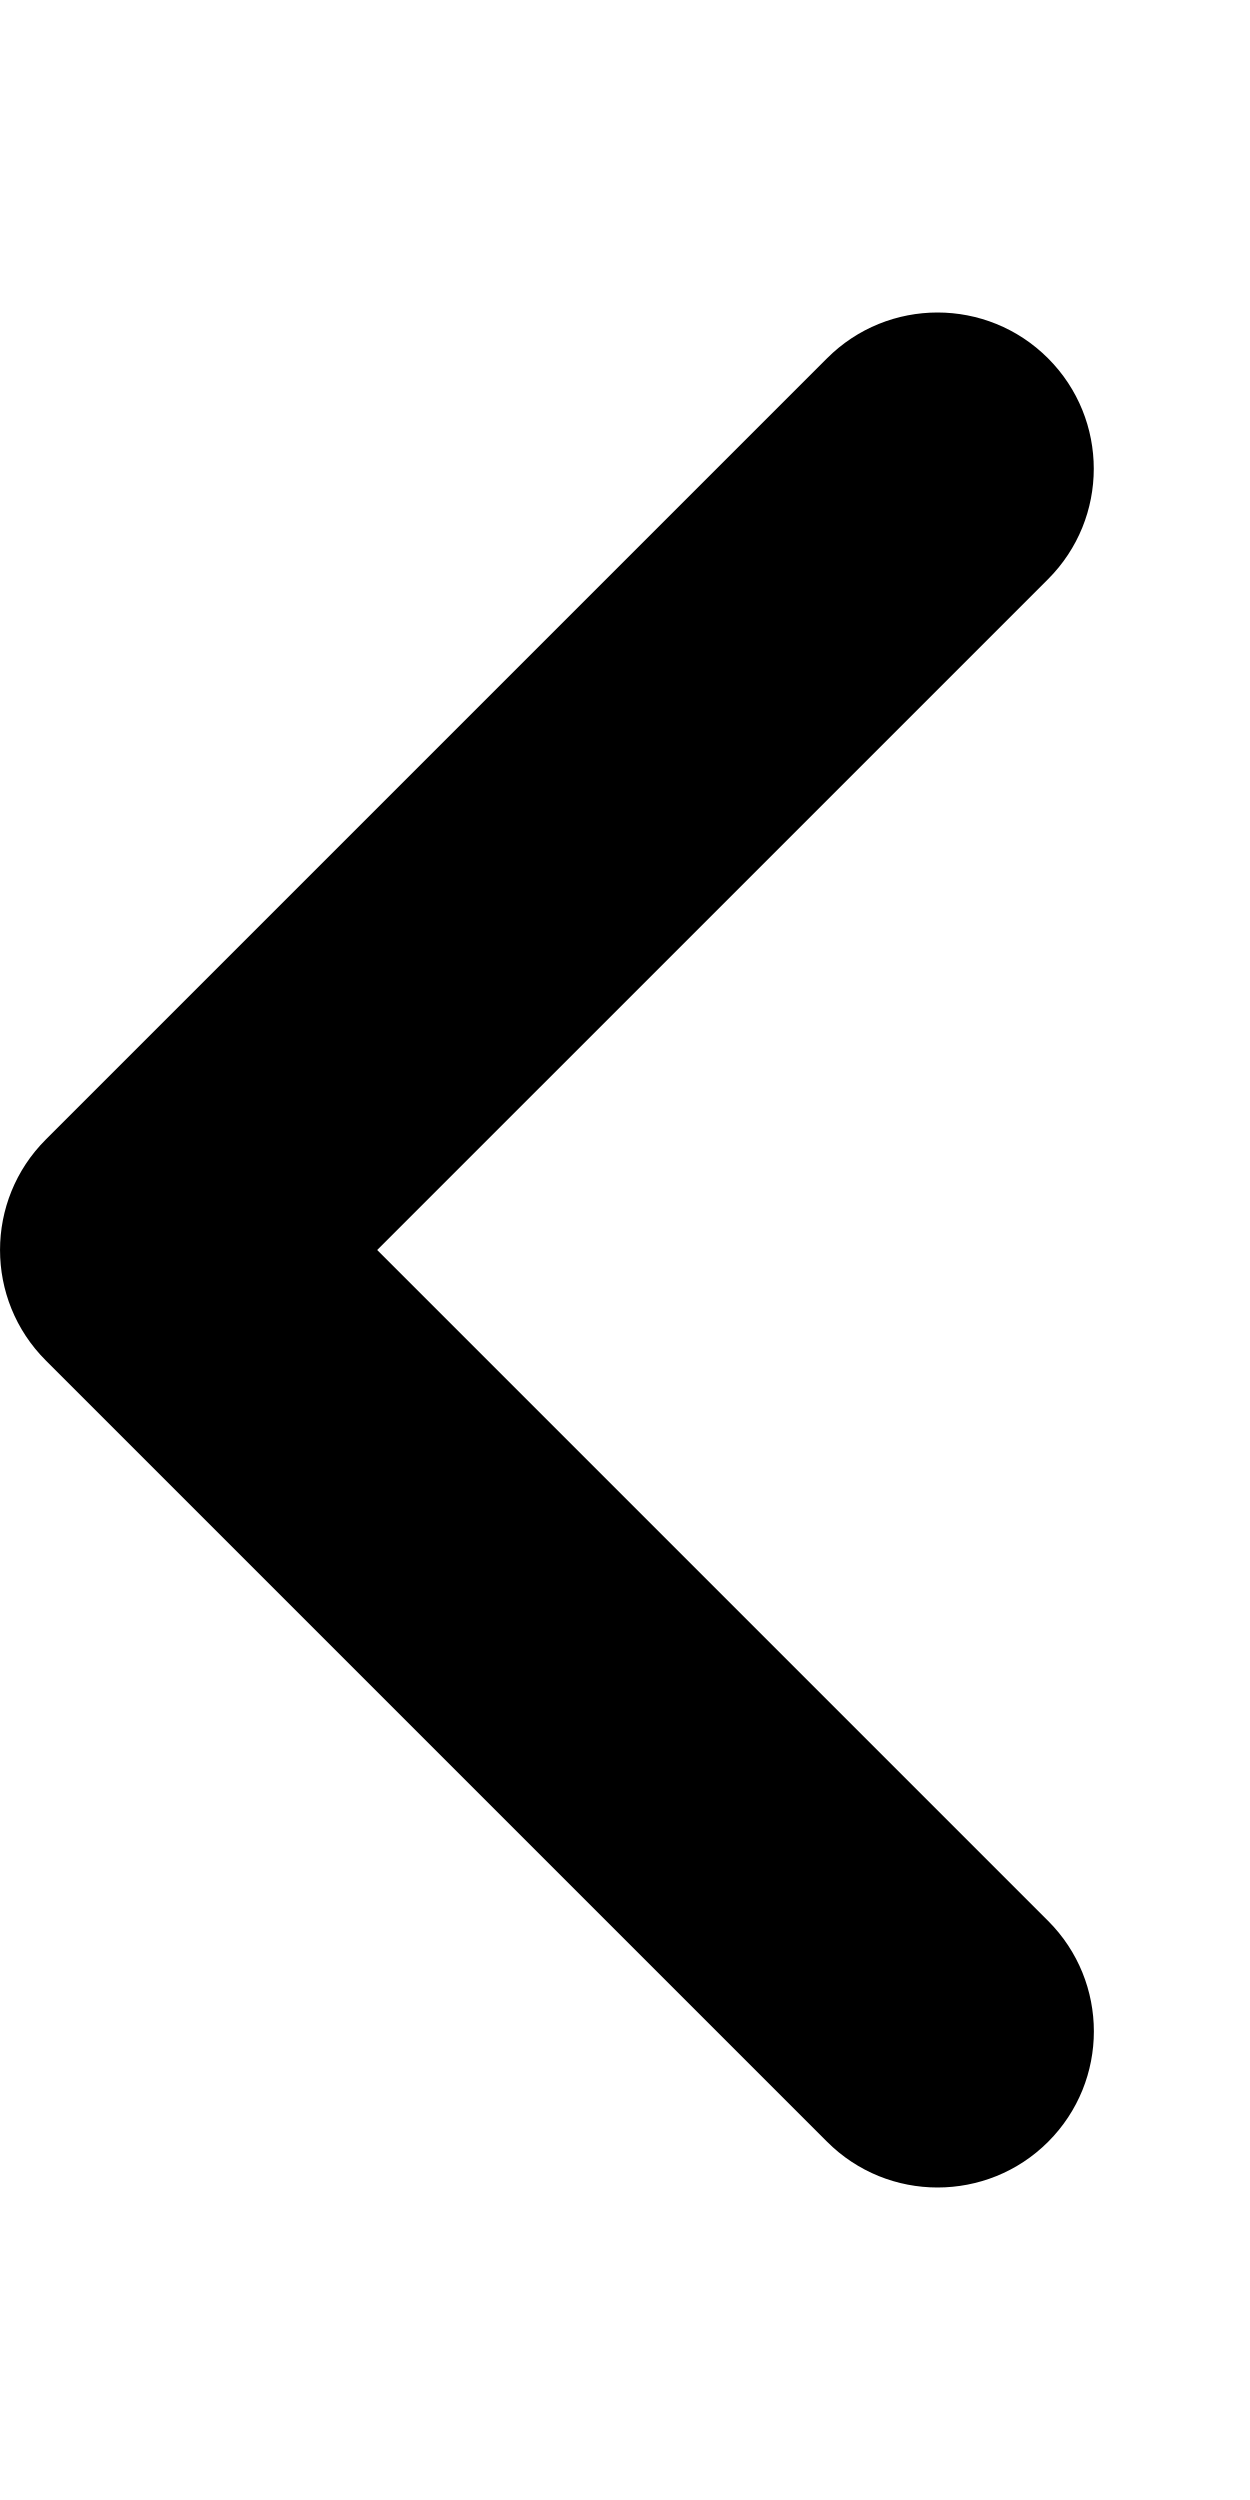
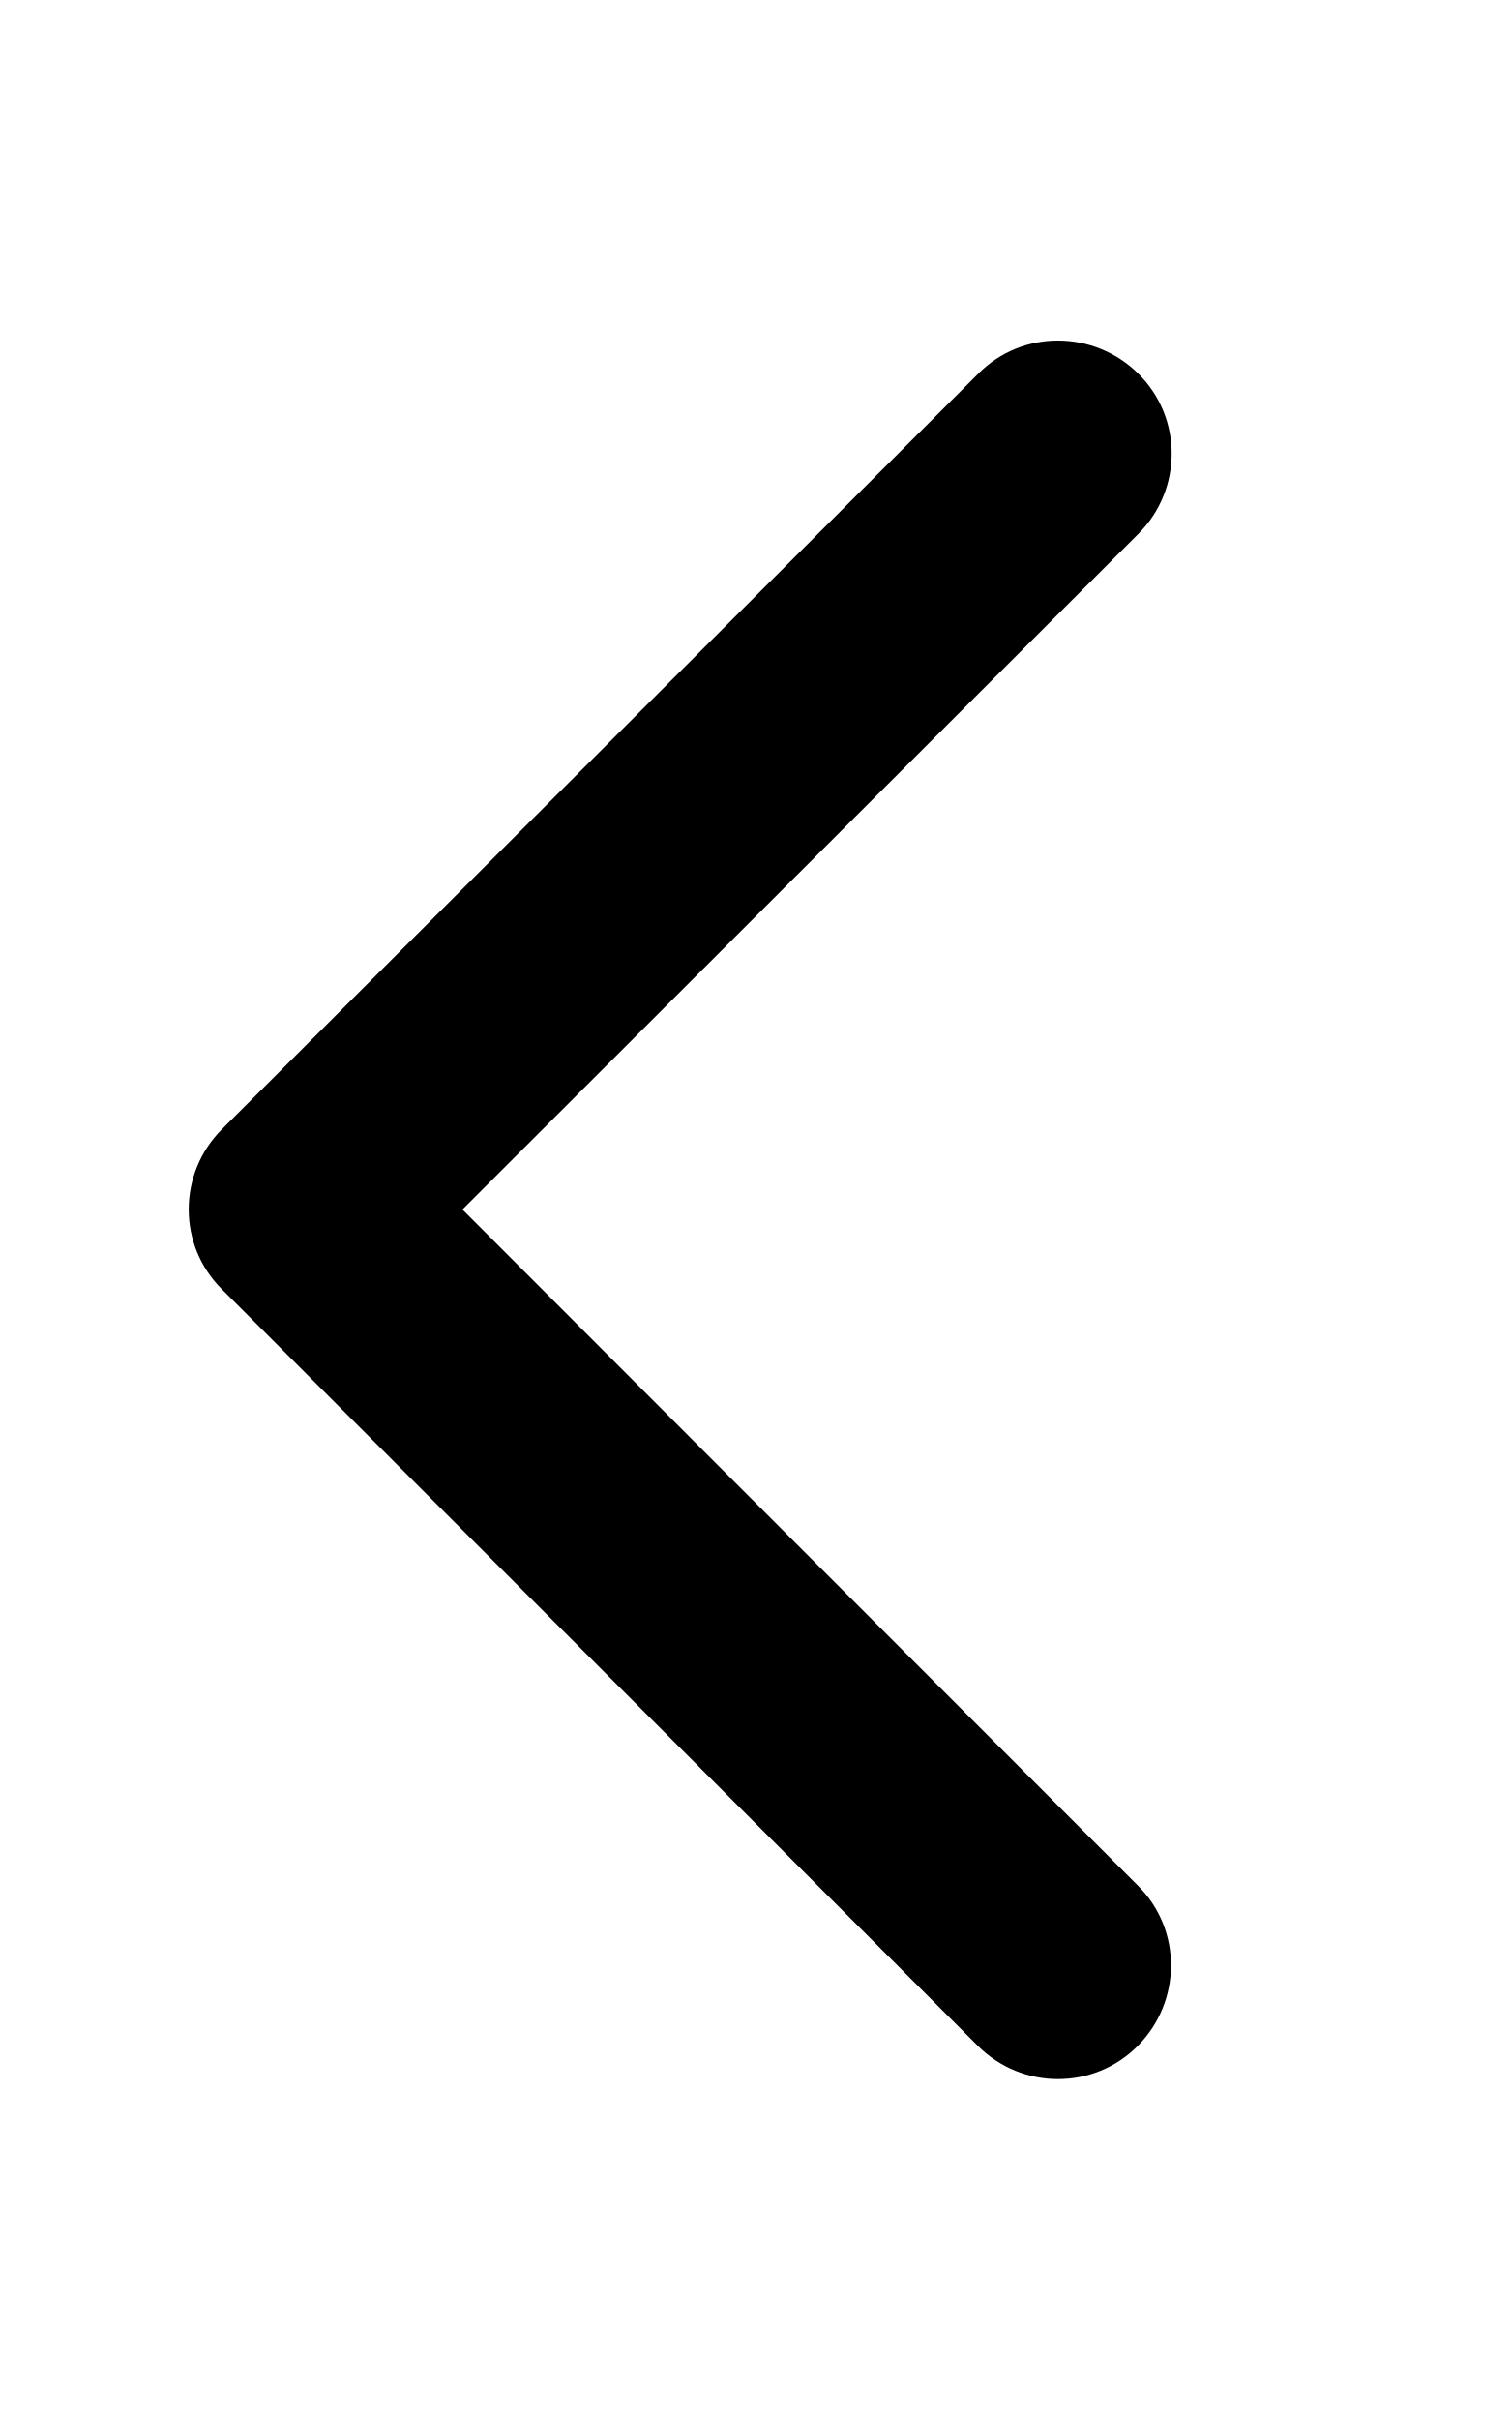
- <svg xmlns="http://www.w3.org/2000/svg" viewBox="0 0 256 512">
-   <path d="M192 448c-8.188 0-16.38-3.125-22.62-9.375l-160-160c-12.5-12.5-12.5-32.75 0-45.25l160-160c12.5-12.5 32.75-12.5 45.25 0s12.5 32.75 0 45.25L77.25 256l137.4 137.4c12.5 12.5 12.5 32.75 0 45.25C208.4 444.9 200.2 448 192 448z" />
+ <svg xmlns="http://www.w3.org/2000/svg" viewBox="0 0 320 512">
+   <path d="M47 239c-9.4 9.4-9.4 24.6 0 33.9L207 433c9.4 9.4 24.6 9.4 33.9 0s9.4-24.6 0-33.9L97.9 256 241 113c9.4-9.4 9.4-24.6 0-33.9s-24.6-9.4-33.9 0L47 239z" />
</svg>
